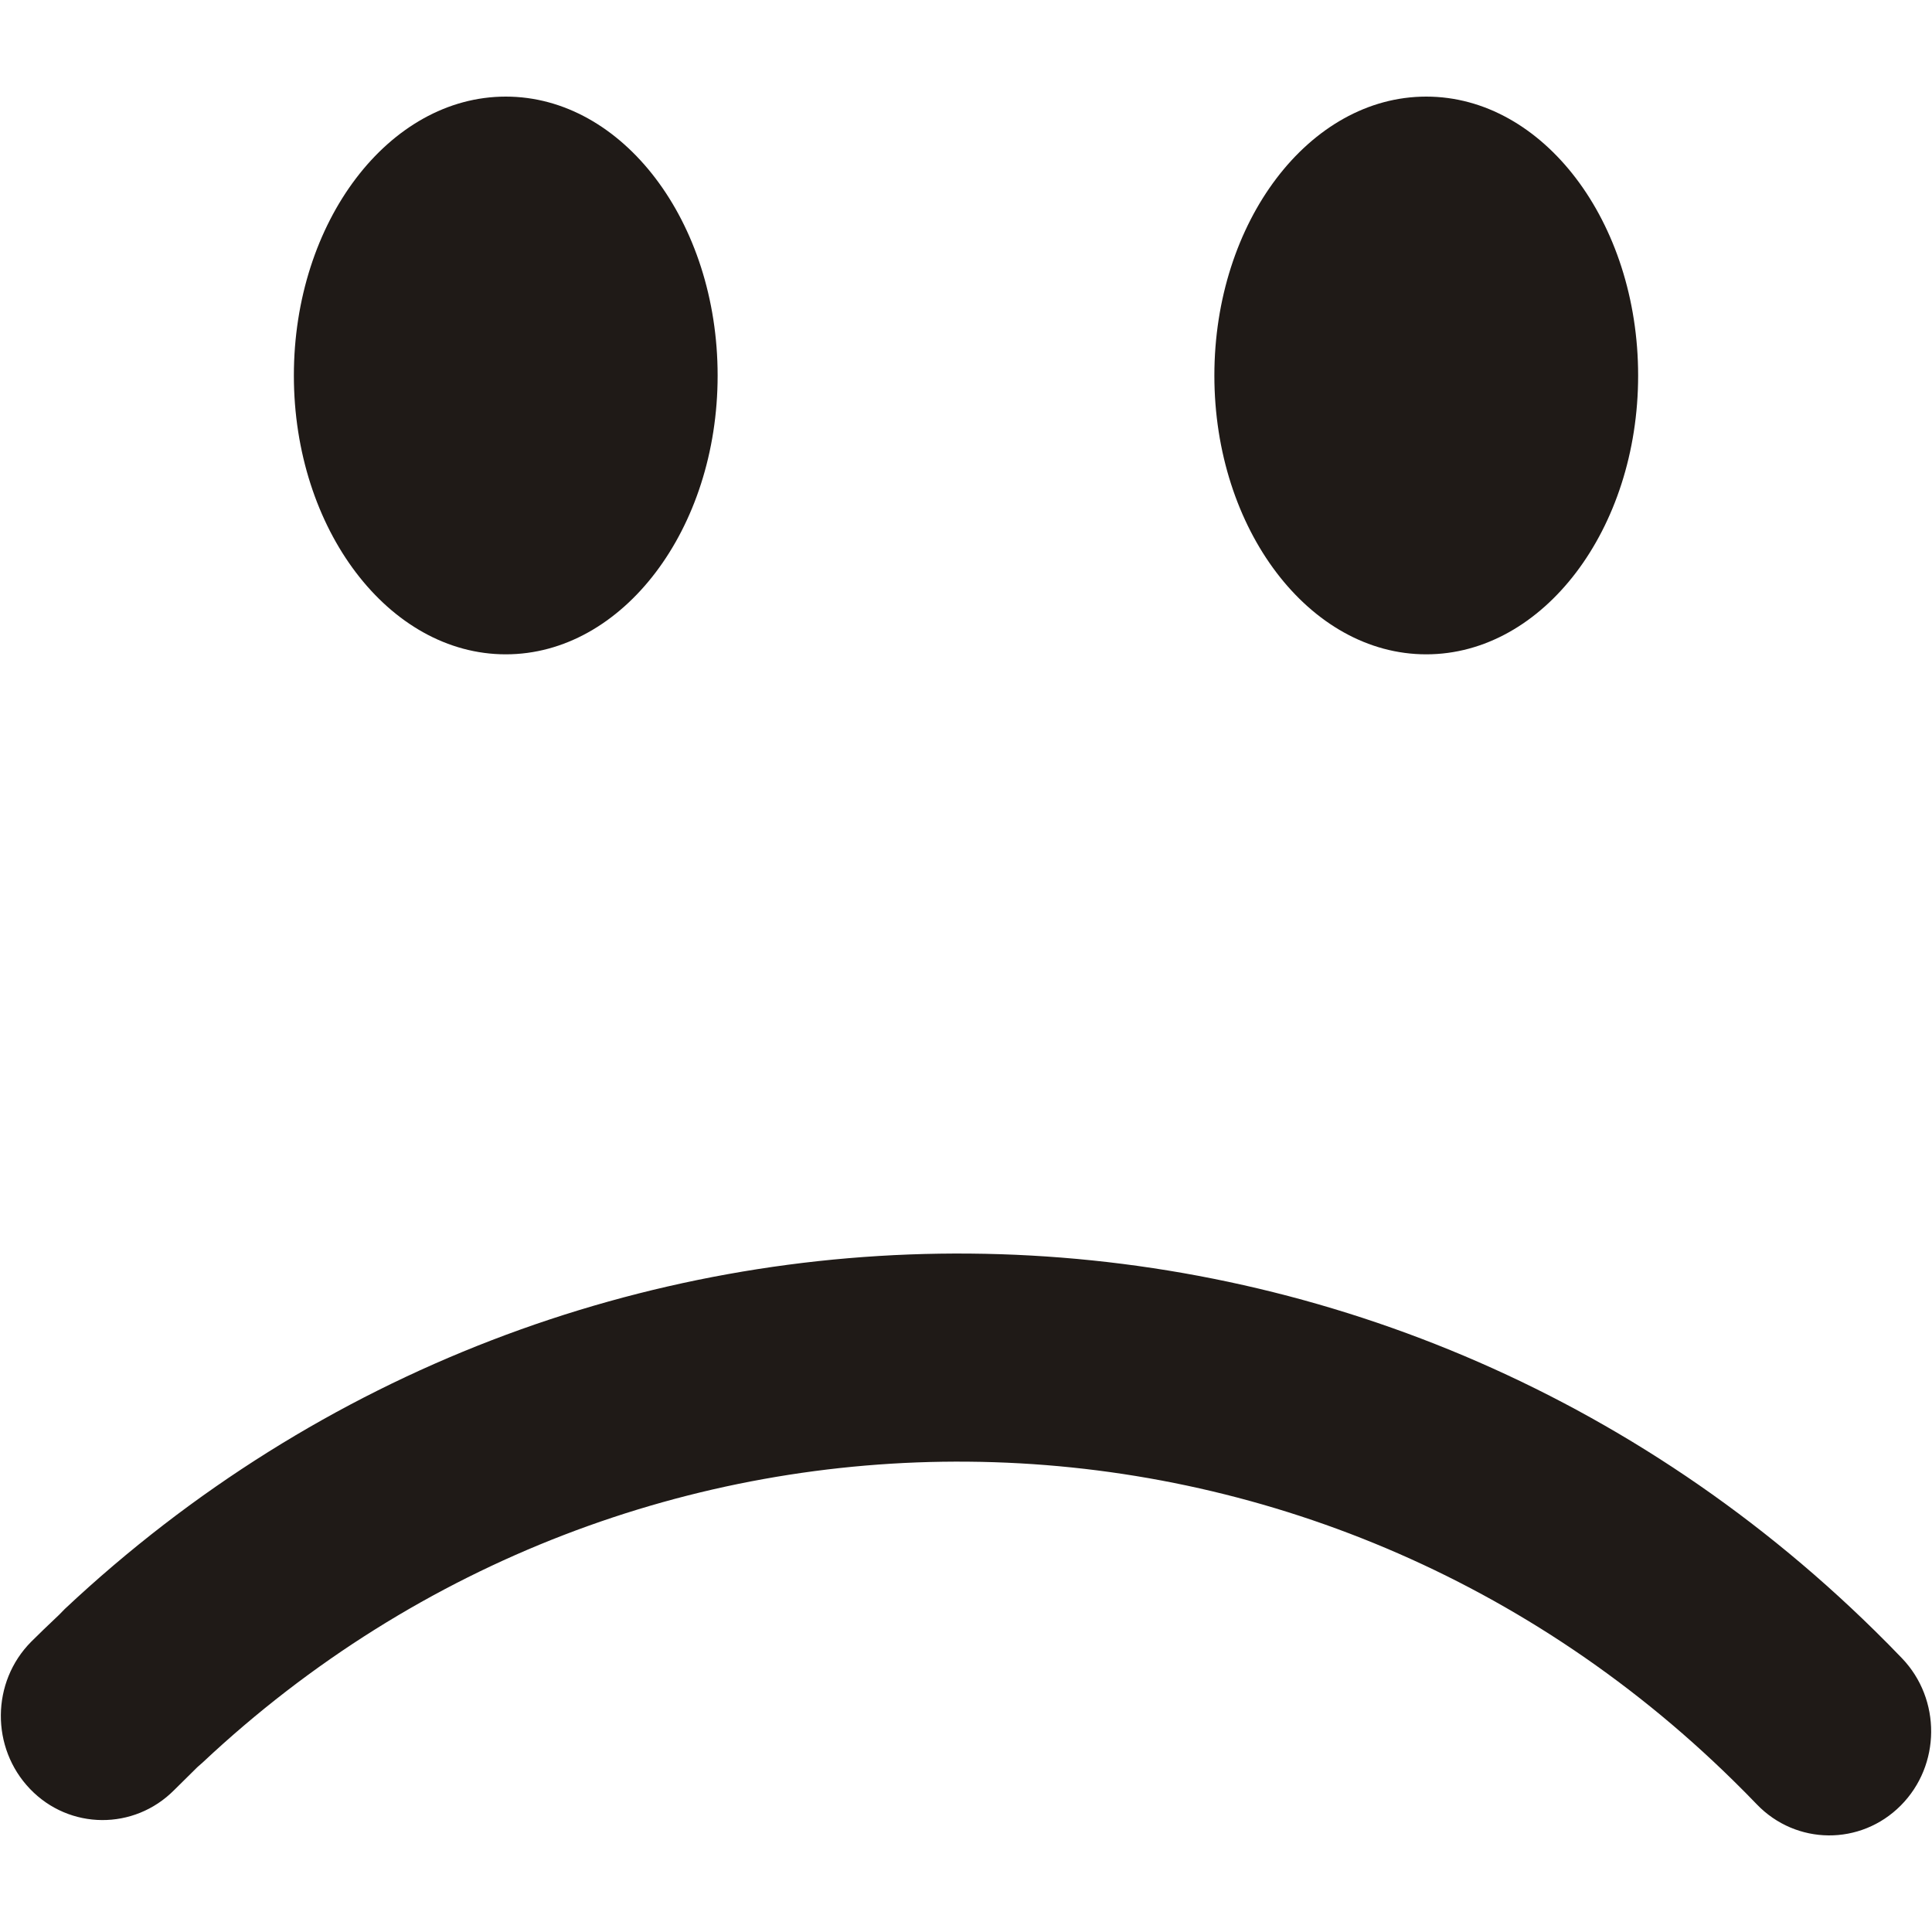
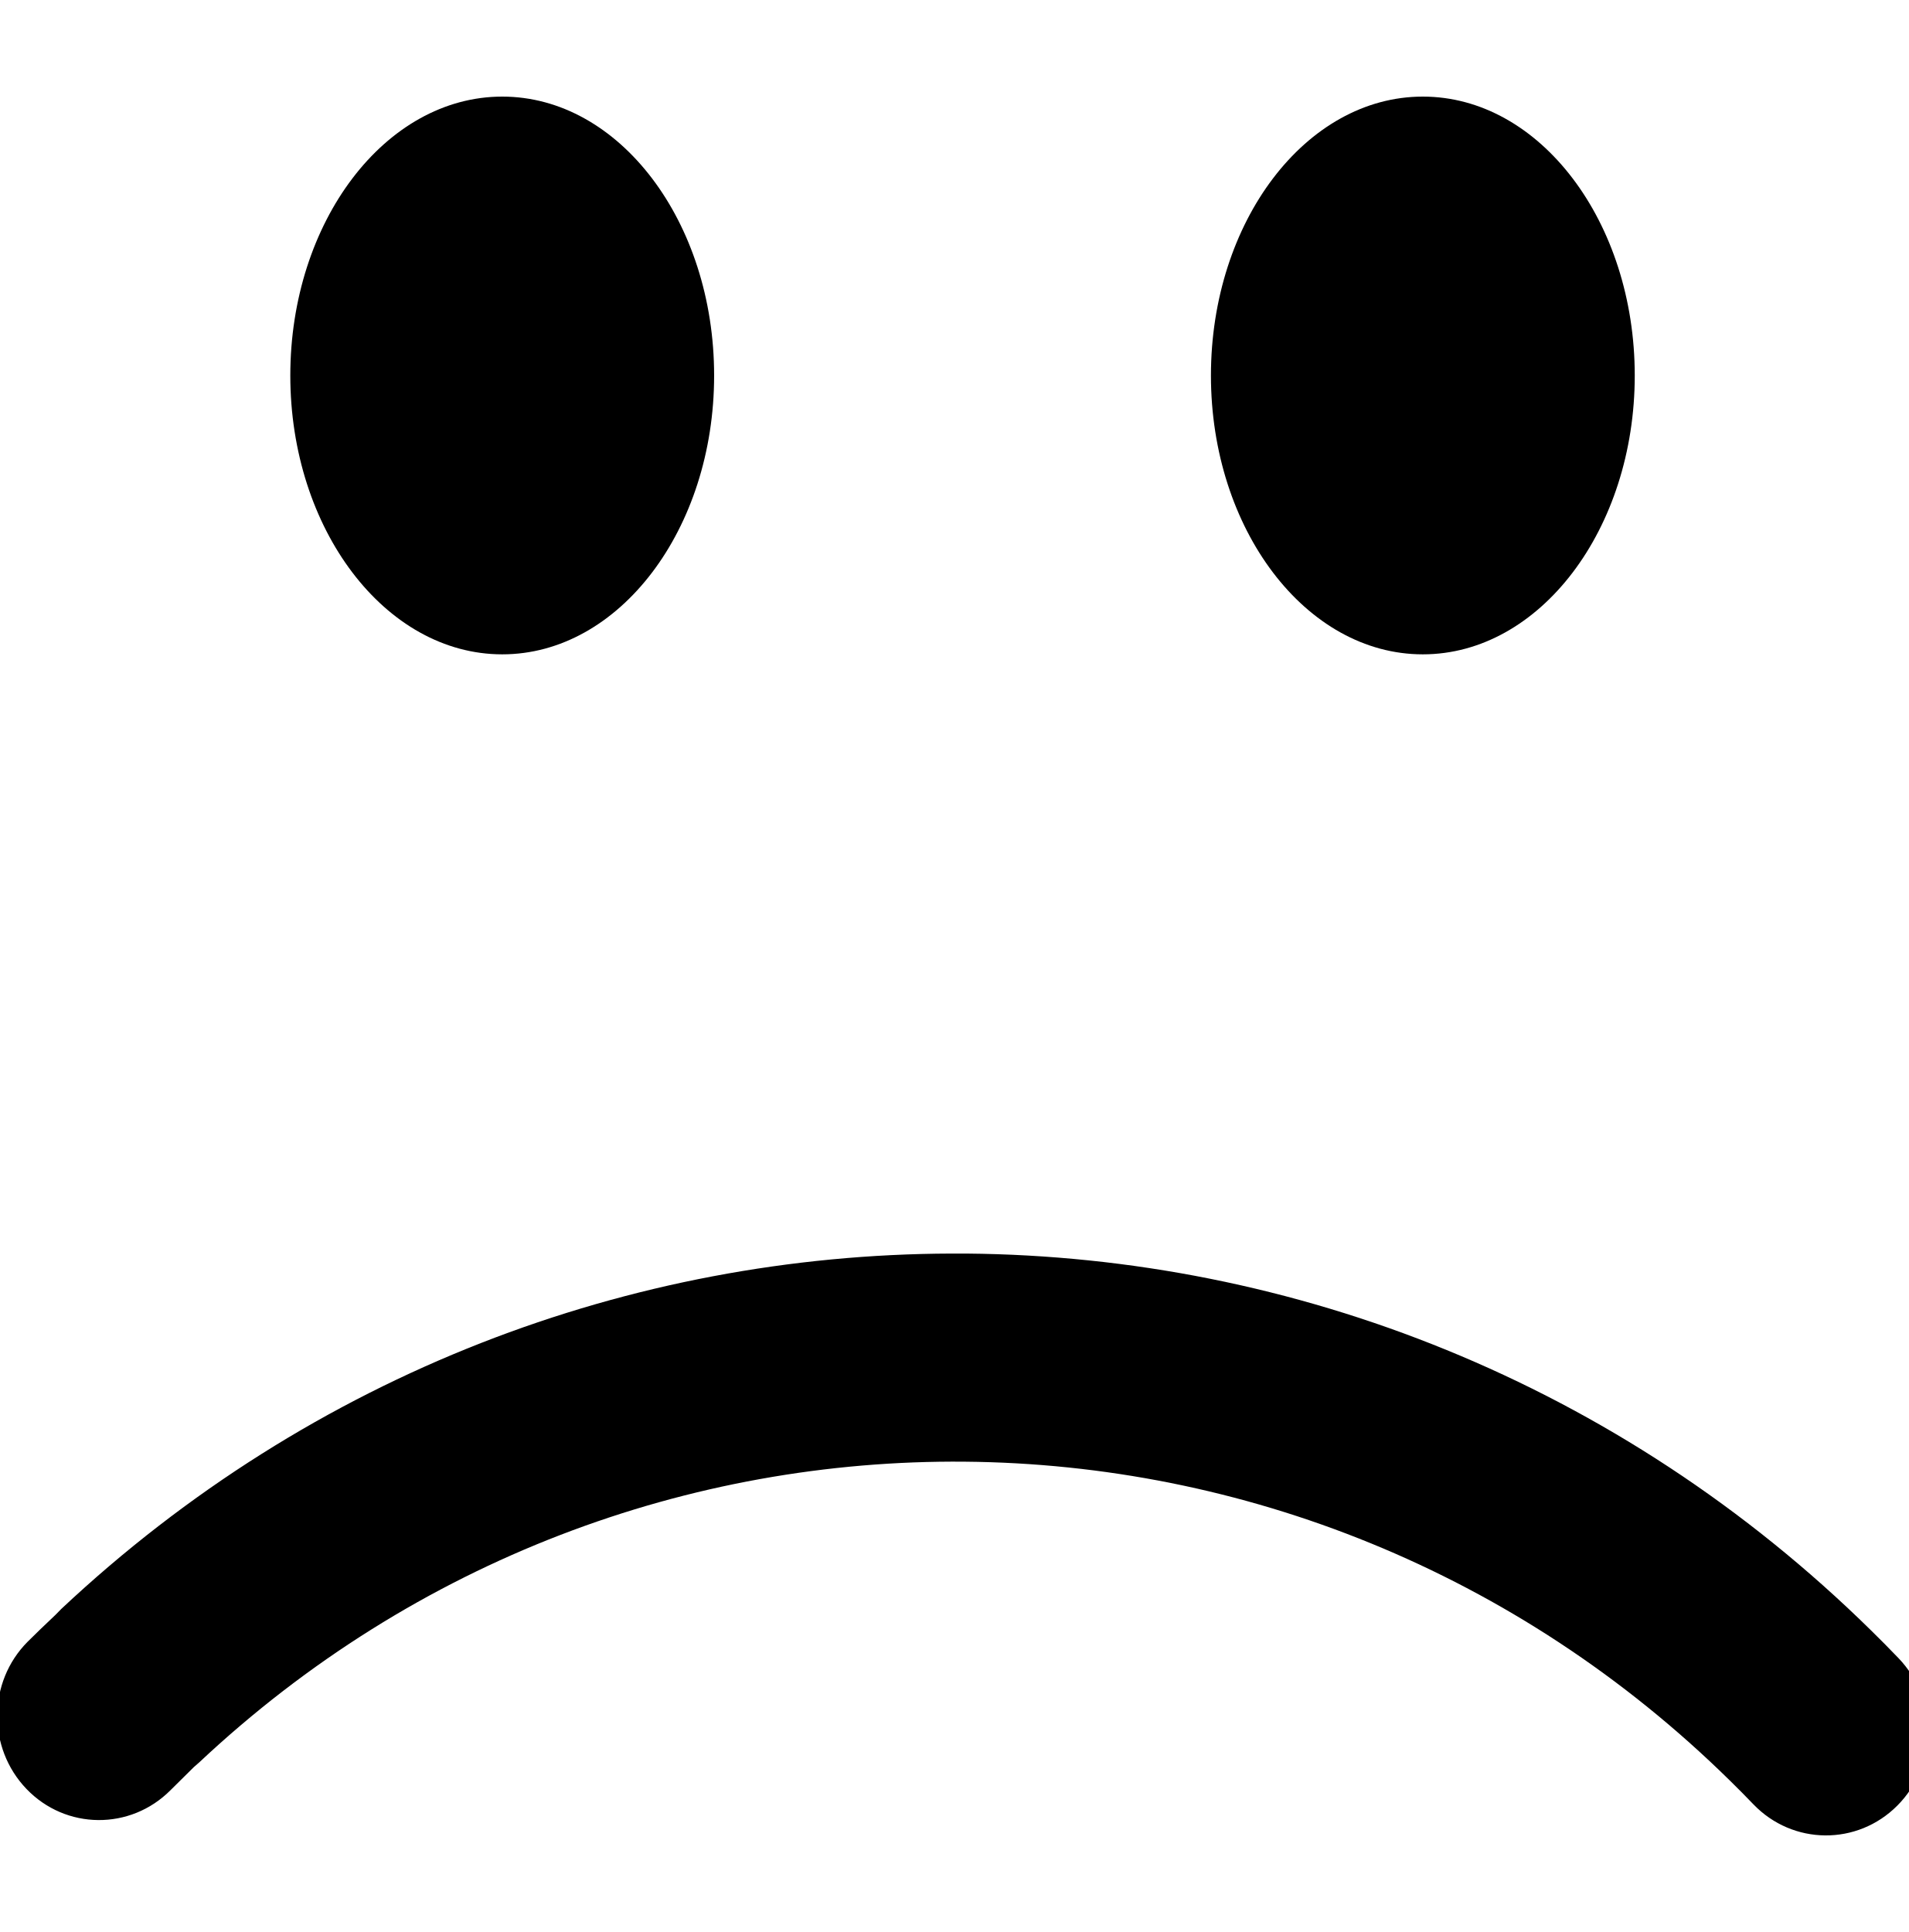
- <svg xmlns="http://www.w3.org/2000/svg" xml:space="preserve" width="1000px" height="1000px" style="shape-rendering:geometricPrecision; text-rendering:geometricPrecision; image-rendering:optimizeQuality; fill-rule:evenodd; clip-rule:evenodd" viewBox="0 0 1000 1000">
-   <defs>
-     <style type="text/css">
-    
-     .fil0 {fill:#1F1A17;fill-rule:nonzero}
-    
-   </style>
-   </defs>
-   <g id="Слой_x0020_1">
-     <path class="fil0" d="M261.786 50c60.55,0 109.66,64.795 109.66,144.379 0,79.505 -49.109,144.3 -109.66,144.3 -60.55,0 -109.68,-64.795 -109.68,-144.3 0,-79.584 49.129,-144.379 109.68,-144.379z" />
-     <path class="fil0" d="M909.303 933.907c20.398,21.227 53.789,21.485 74.536,0.618 20.747,-20.848 20.981,-55.009 0.604,-76.236 -4.773,-4.983 -9.506,-9.767 -14.163,-14.33 -130.564,-128.436 -299.195,-193.649 -468.254,-195.104 -167.83,-1.475 -336.246,59.792 -468.526,183.983l-2.902 2.969c-5.883,5.581 -10.714,10.185 -14.435,13.931 -20.747,20.849 -20.982,55.01 -0.604,76.237 20.376,21.227 53.787,21.465 74.536,0.618l12.097 -11.959 2.748 -2.412c111.938,-105.096 254.366,-156.936 396.229,-155.66 142.934,1.235 285.518,56.404 396.037,165.128 4.188,4.106 8.297,8.251 12.097,12.217z" />
-     <path class="fil0" d="M738.216 50c60.549,0 109.68,64.795 109.68,144.379 0,79.505 -49.13,144.3 -109.68,144.3 -60.552,0 -109.661,-64.795 -109.661,-144.3 0,-79.584 49.109,-144.379 109.661,-144.379z" />
-   </g>
+ <svg xmlns="http://www.w3.org/2000/svg" width="988" height="1000">
+   <path d="M259.937 50c-60.551 0 -109.688 64.791 -109.688 144.375 0 79.505 49.137 144.313 109.688 144.313s109.656 -64.808 109.656 -144.313c0 -79.584 -49.106 -144.375 -109.656 -144.375zm476.438 0c-60.552 0 -109.656 64.791 -109.656 144.375 0 79.505 49.105 144.313 109.656 144.313 60.55 0 109.688 -64.808 109.688 -144.313 0 -79.584 -49.138 -144.375 -109.688 -144.375zm-244.063 598.844c-165.217 .478 -330.443 61.75 -460.656 184l-2.906 2.969c-5.883 5.581 -10.716 10.191 -14.438 13.938 -20.747 20.849 -20.973 54.992 -.594 76.219 20.376 21.227 53.783 21.473 74.531 .625l12.094 -11.969 2.75 -2.406c111.938 -105.096 254.356 -156.932 396.219 -155.656 142.934 1.235 285.543 56.401 396.063 165.125 4.188 4.106 8.294 8.253 12.094 12.219 20.398 21.227 53.784 21.493 74.531 .625 20.747 -20.848 20.971 -55.023 .594 -76.25 -4.773 -4.983 -9.499 -9.749 -14.156 -14.313 -130.564 -128.436 -299.191 -193.67 -468.25 -195.125 -2.622 -.023 -5.253 -.008 -7.875 0z" />
</svg>
